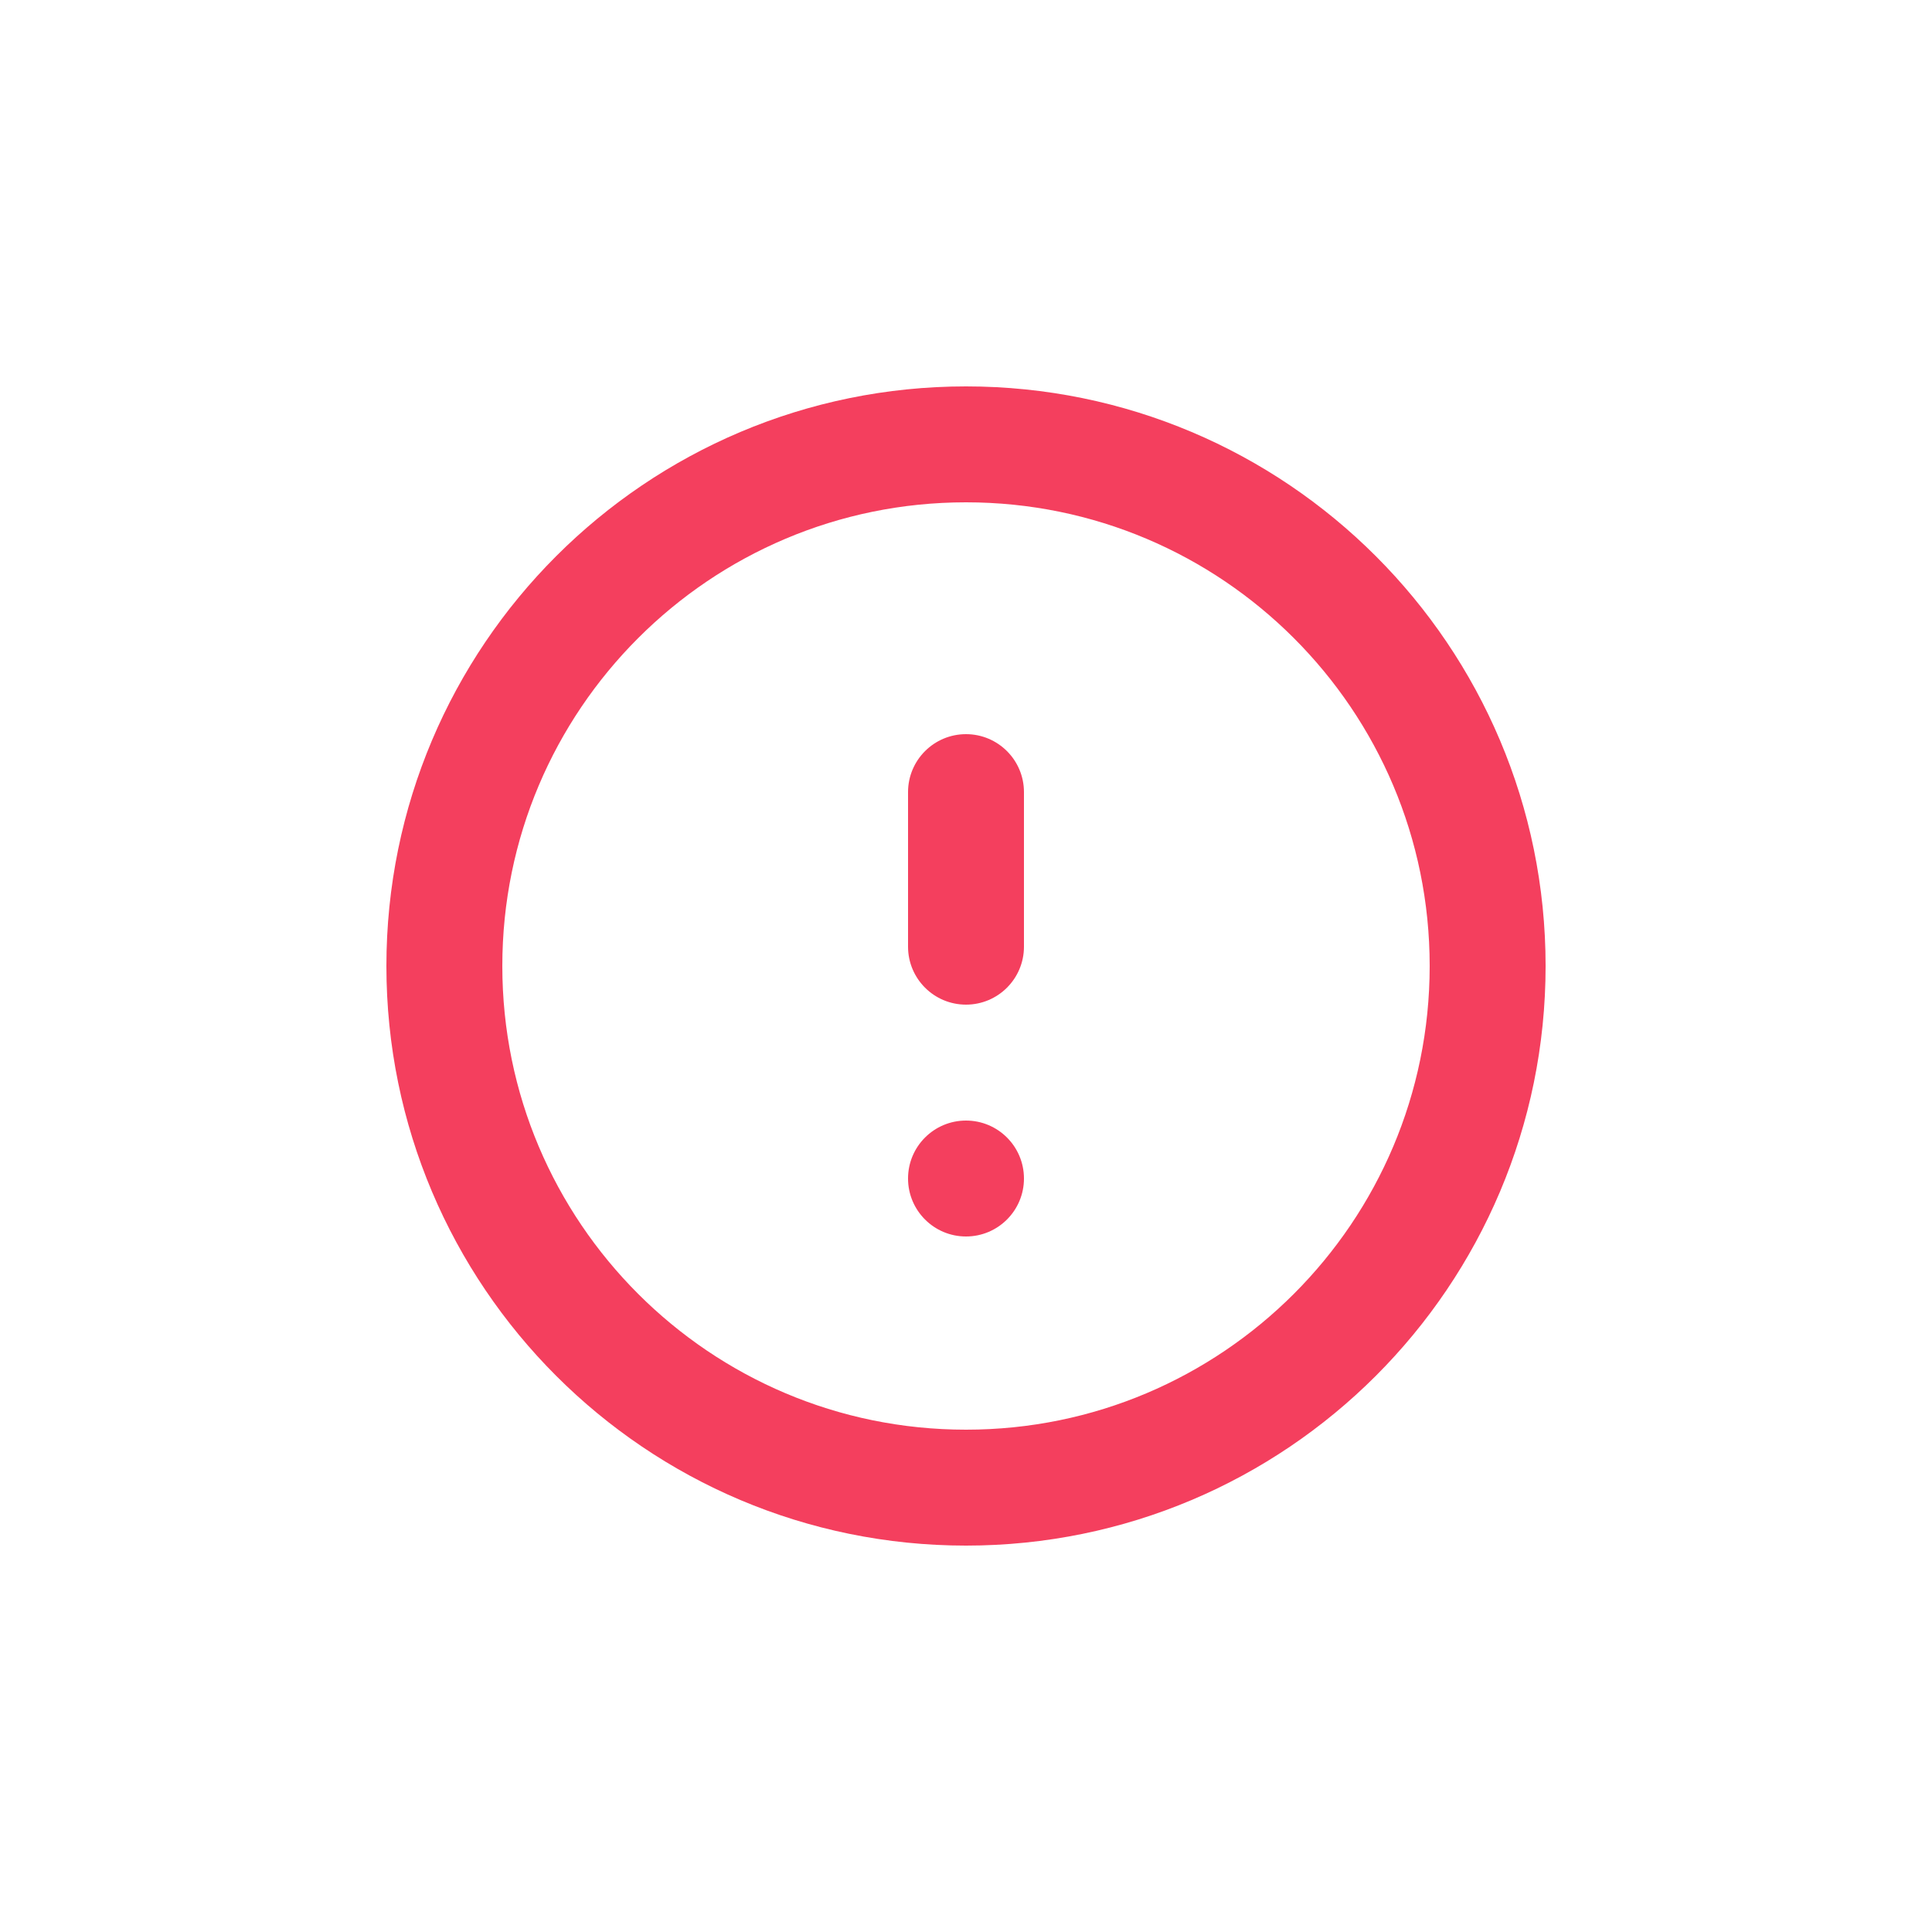
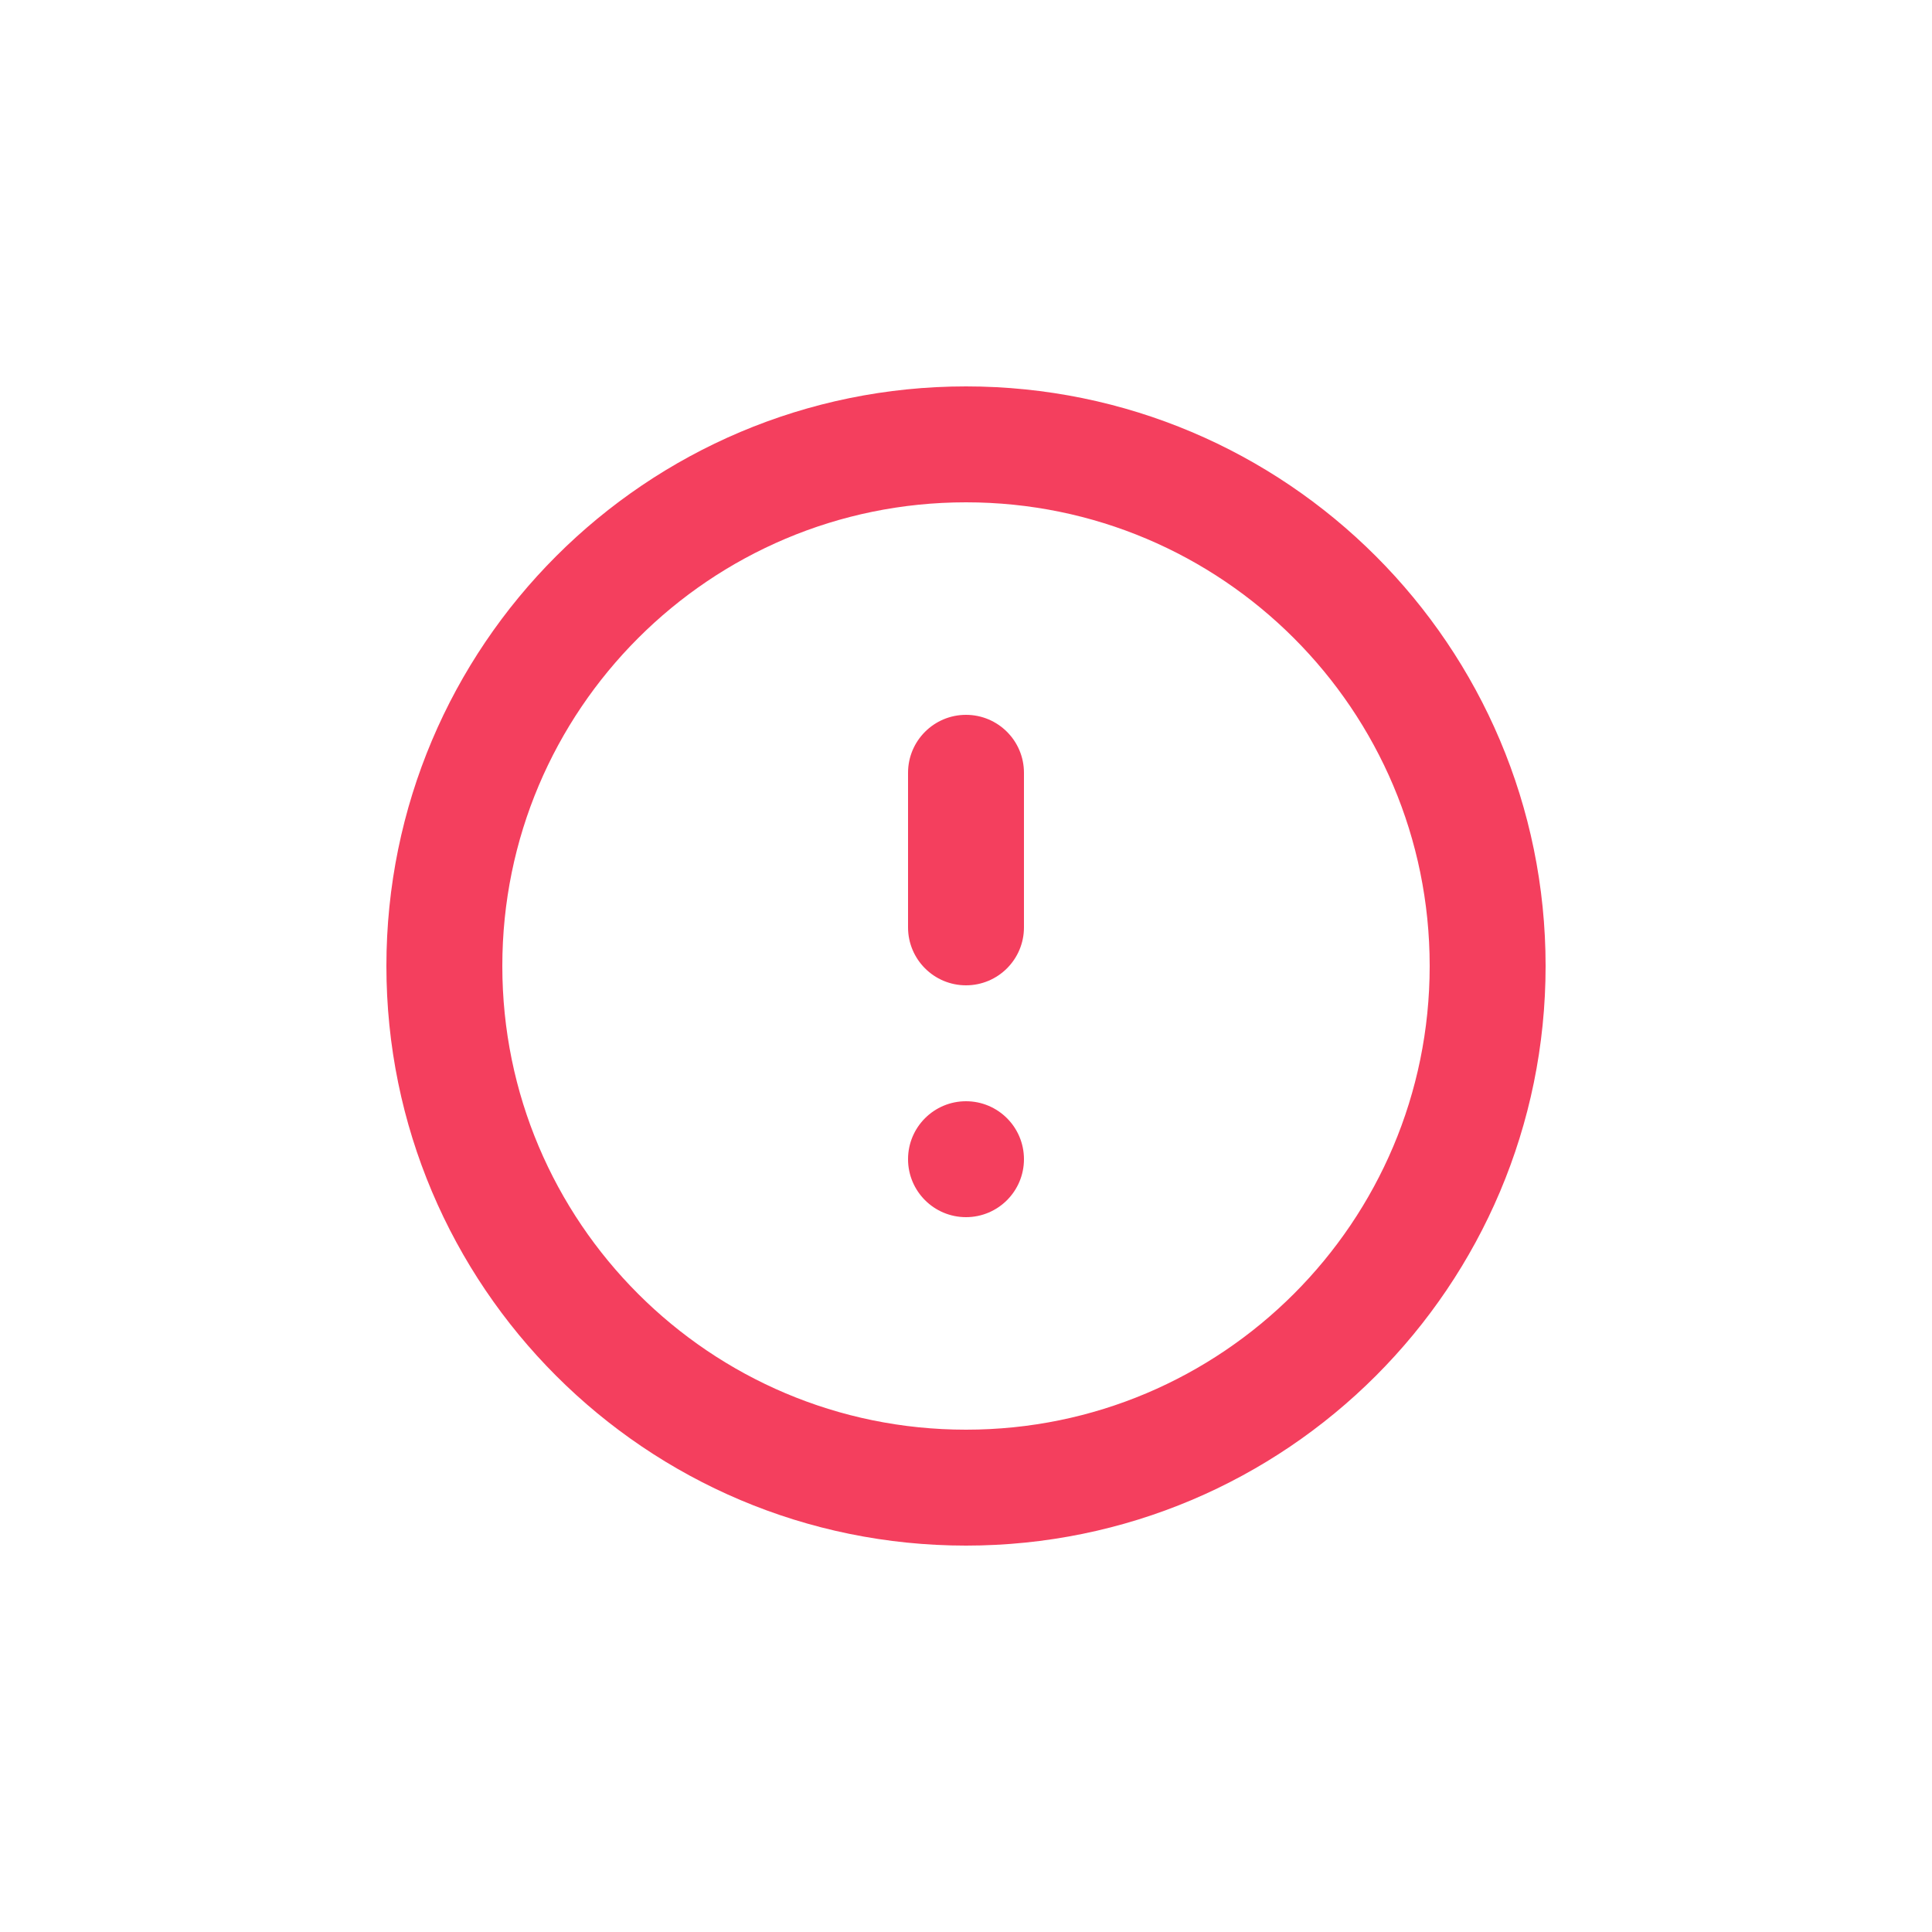
<svg xmlns="http://www.w3.org/2000/svg" width="50" height="50" viewBox="0 0 50 50" fill="none">
  <circle cx="25" cy="25" r="13.5" transform="rotate(-180 25 25)" stroke="#F43F5E" stroke-width="3" />
-   <circle cx="25" cy="30.5" r="1.5" transform="rotate(-180 25 30.5)" fill="#F43F5E" />
-   <rect x="26.5" y="26" width="3" height="7" rx="1.5" transform="rotate(-180 26.5 26)" fill="#F43F5E" />
+   <circle cx="25" cy="30" r="1.5" transform="rotate(-180 25 30)" fill="#F43F5E" />
+   <rect x="26.5" y="25.5" width="3" height="7" rx="1.5" transform="rotate(-180 26.5 25.5)" fill="#F43F5E" />
</svg>
